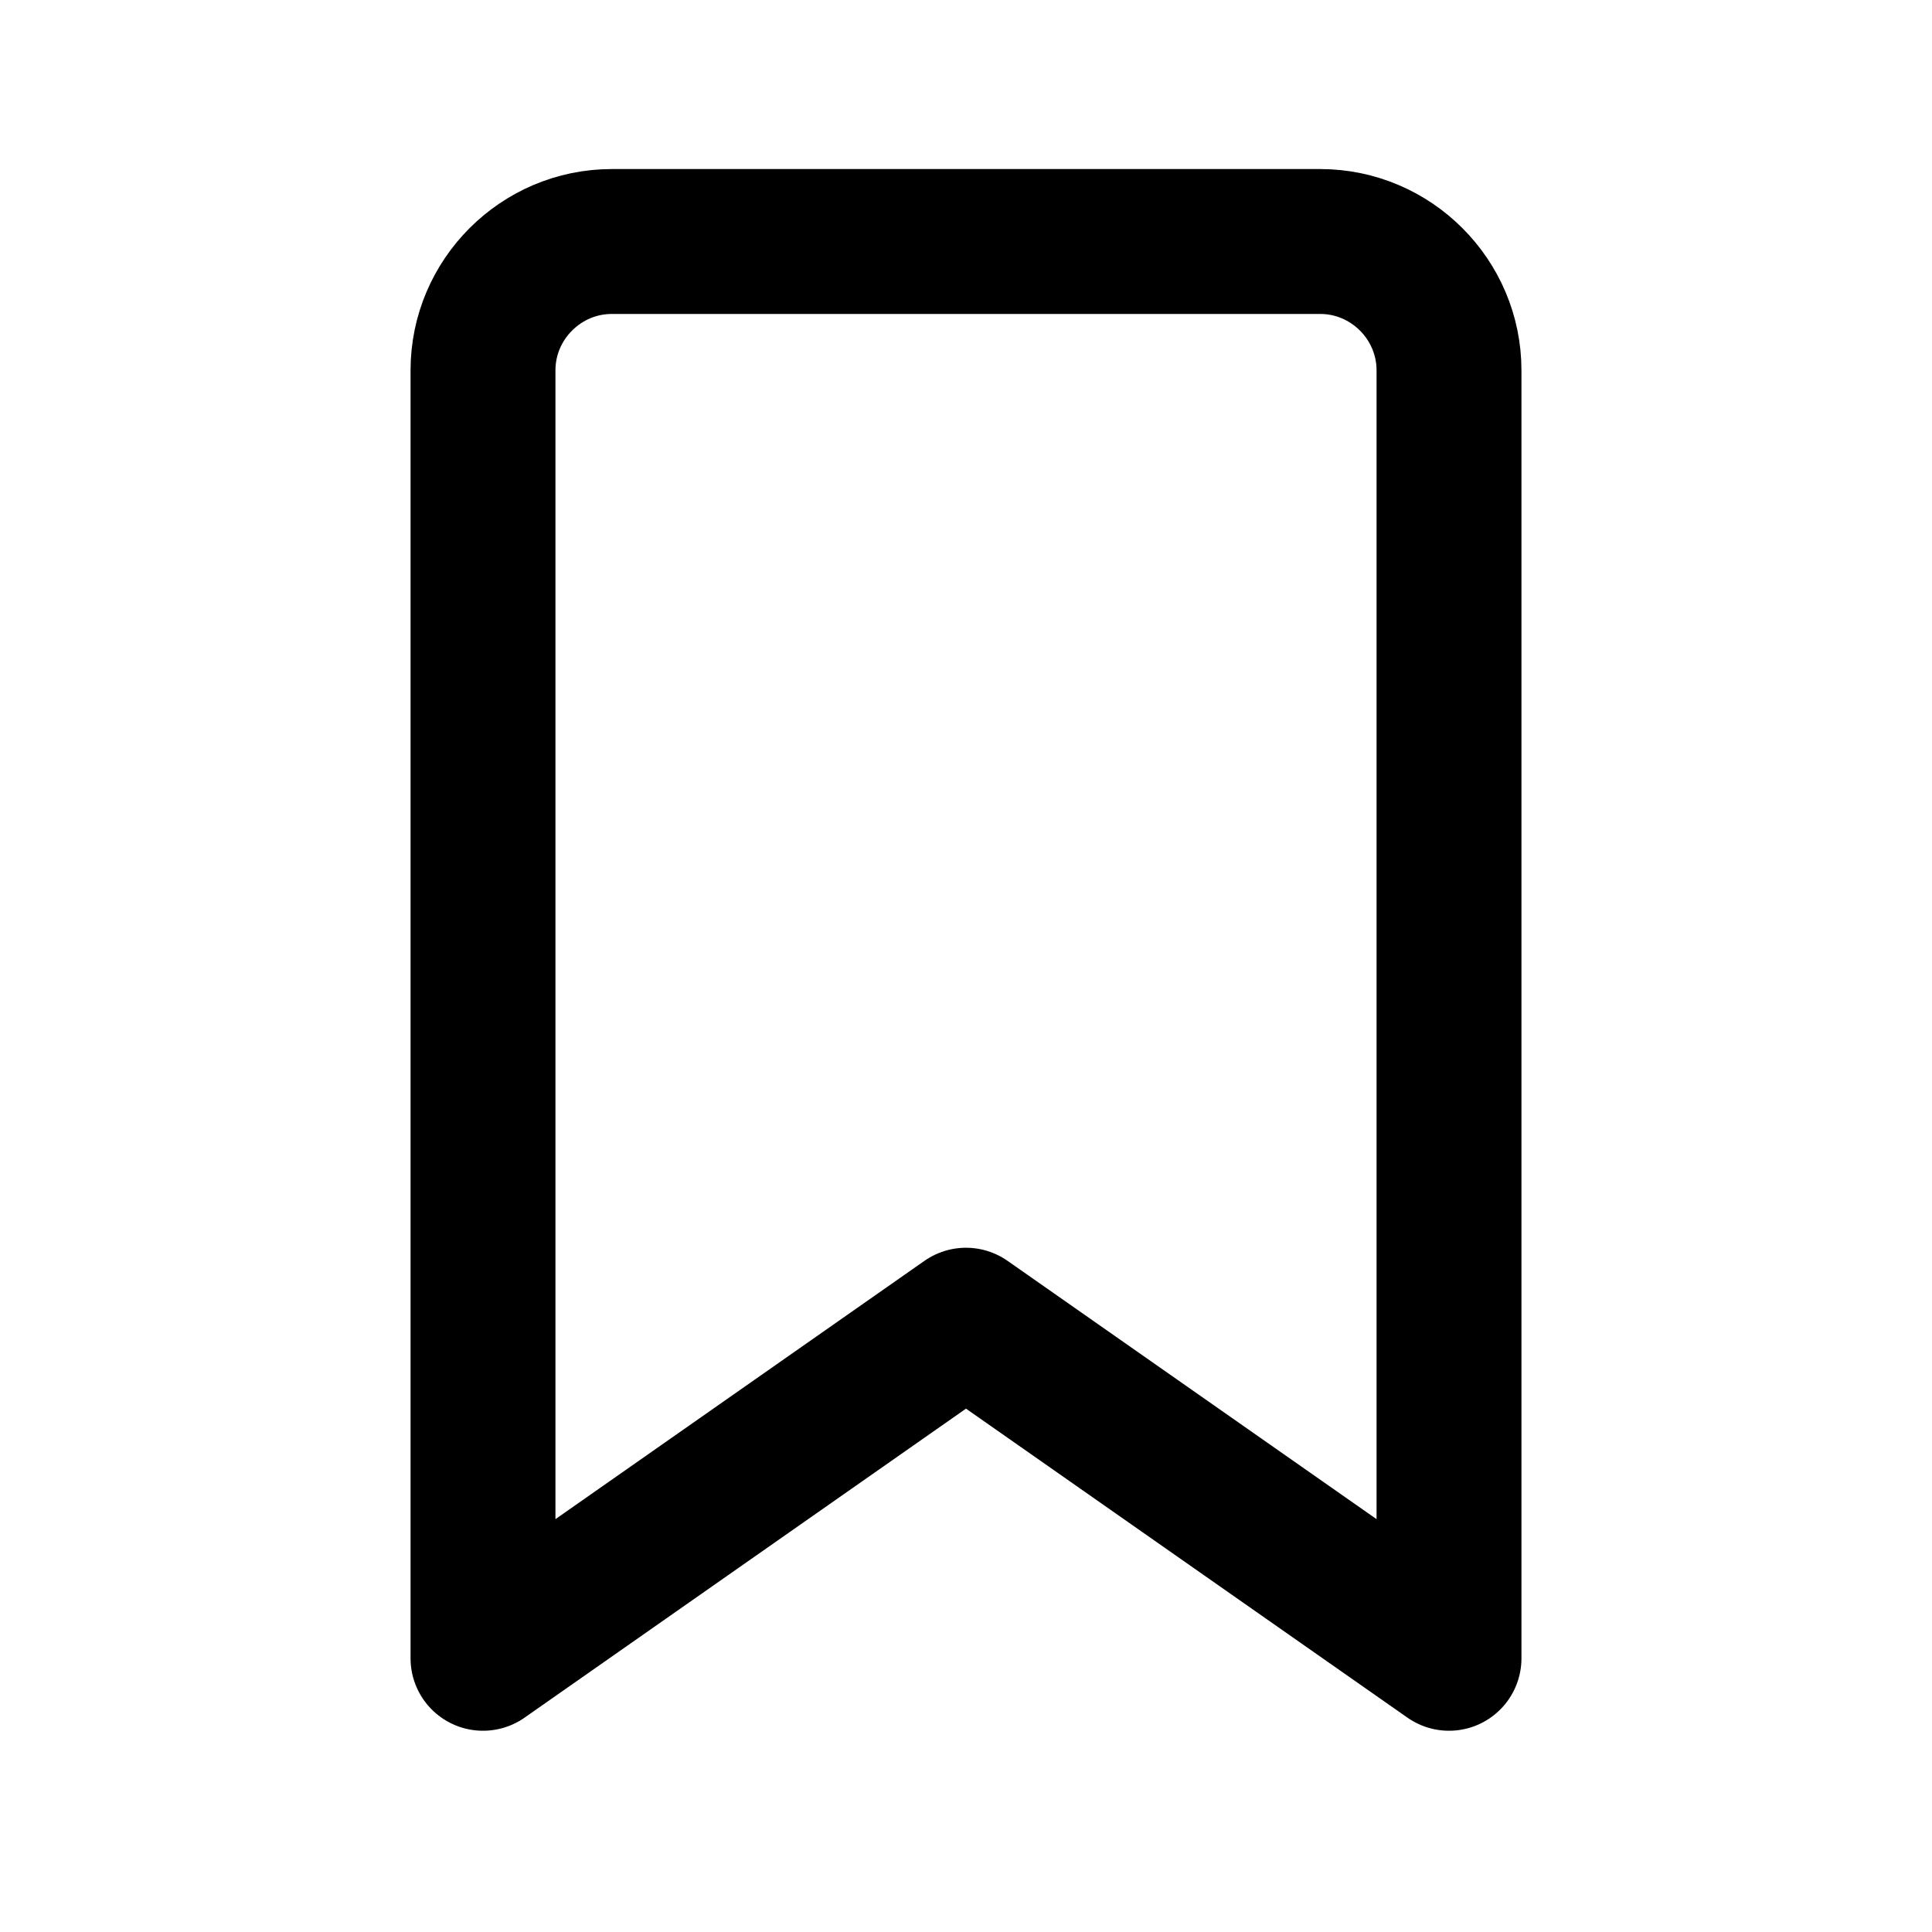
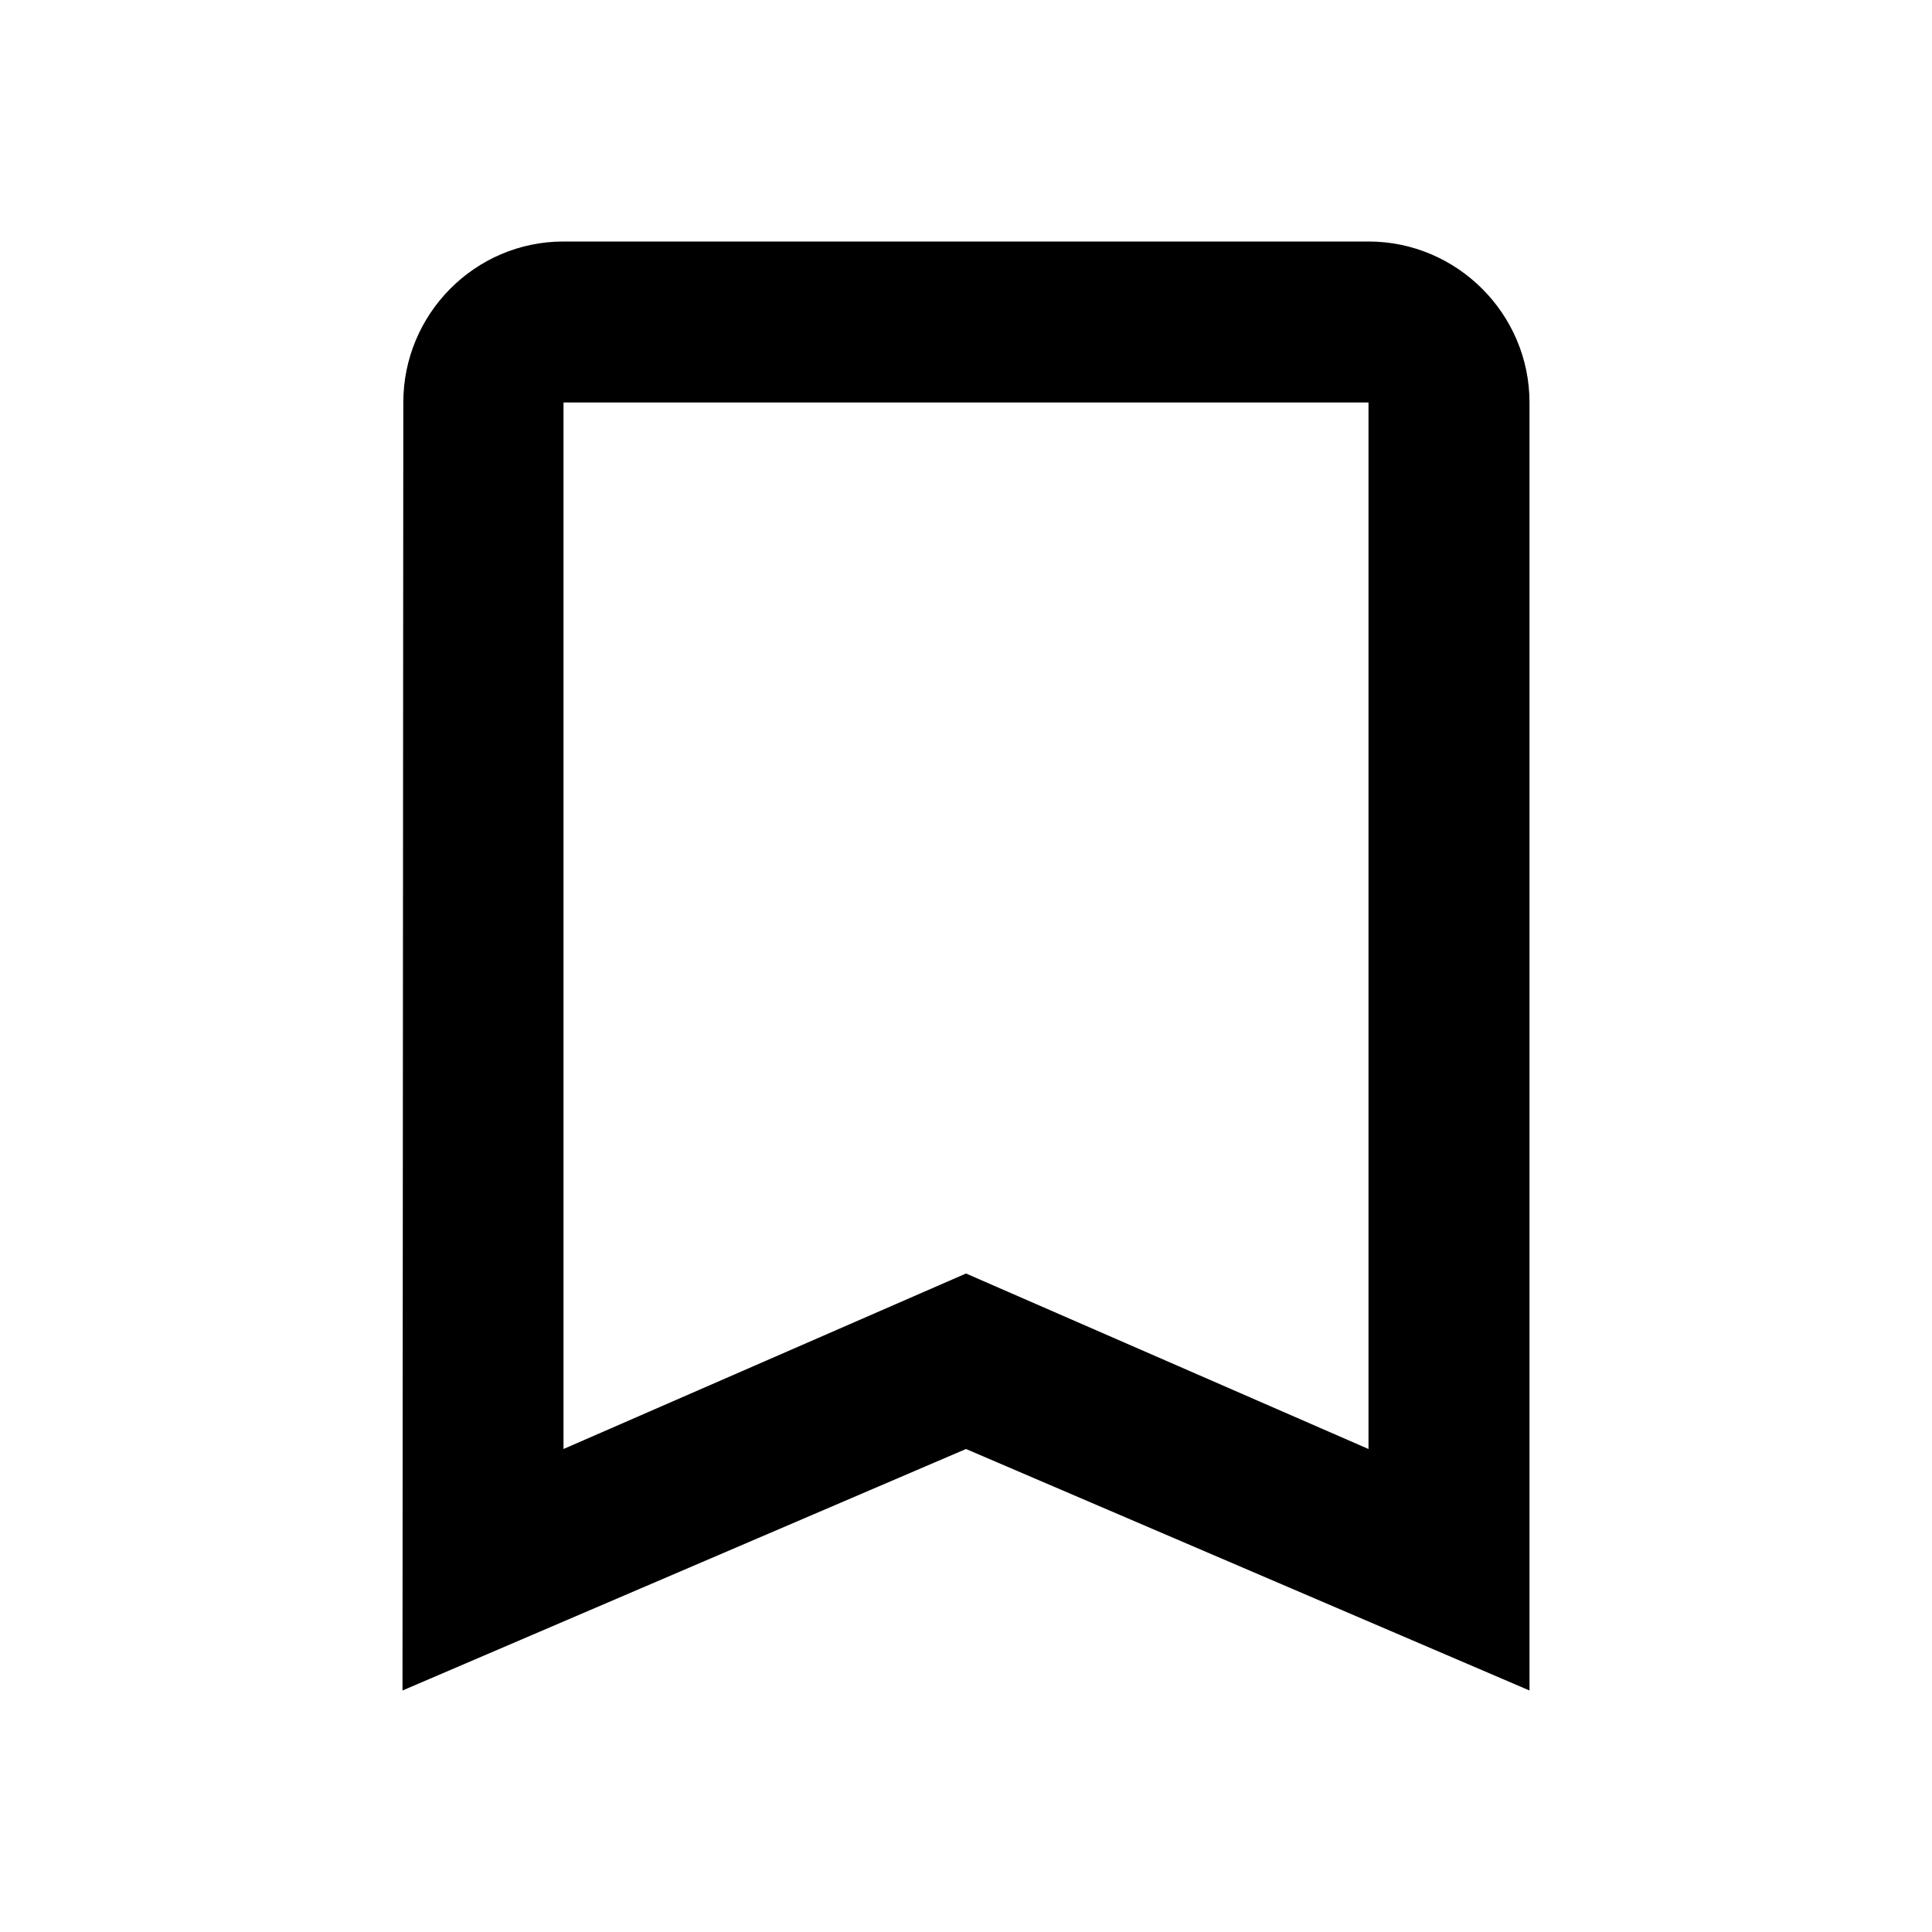
<svg xmlns="http://www.w3.org/2000/svg" viewBox="0 0 24 24" fill="none">
-   <path d="M6 4.6C6 3.72 6.72 3 7.6 3H16.4C17.28 3 18 3.72 18 4.6V20.6L12 16.4L6 20.6V4.6Z" stroke="#000000" stroke-width="1.8" stroke-linejoin="round" />
+   <path fill="#000000" d="M17,3L7,3c-1.1,0 -1.99,0.9 -1.99,2L5,21l7,-3 7,3L19,5c0,-1.1 -0.9,-2 -2,-2zM17,18l-5,-2.18L7,18L7,5h10v13z" />
</svg>
